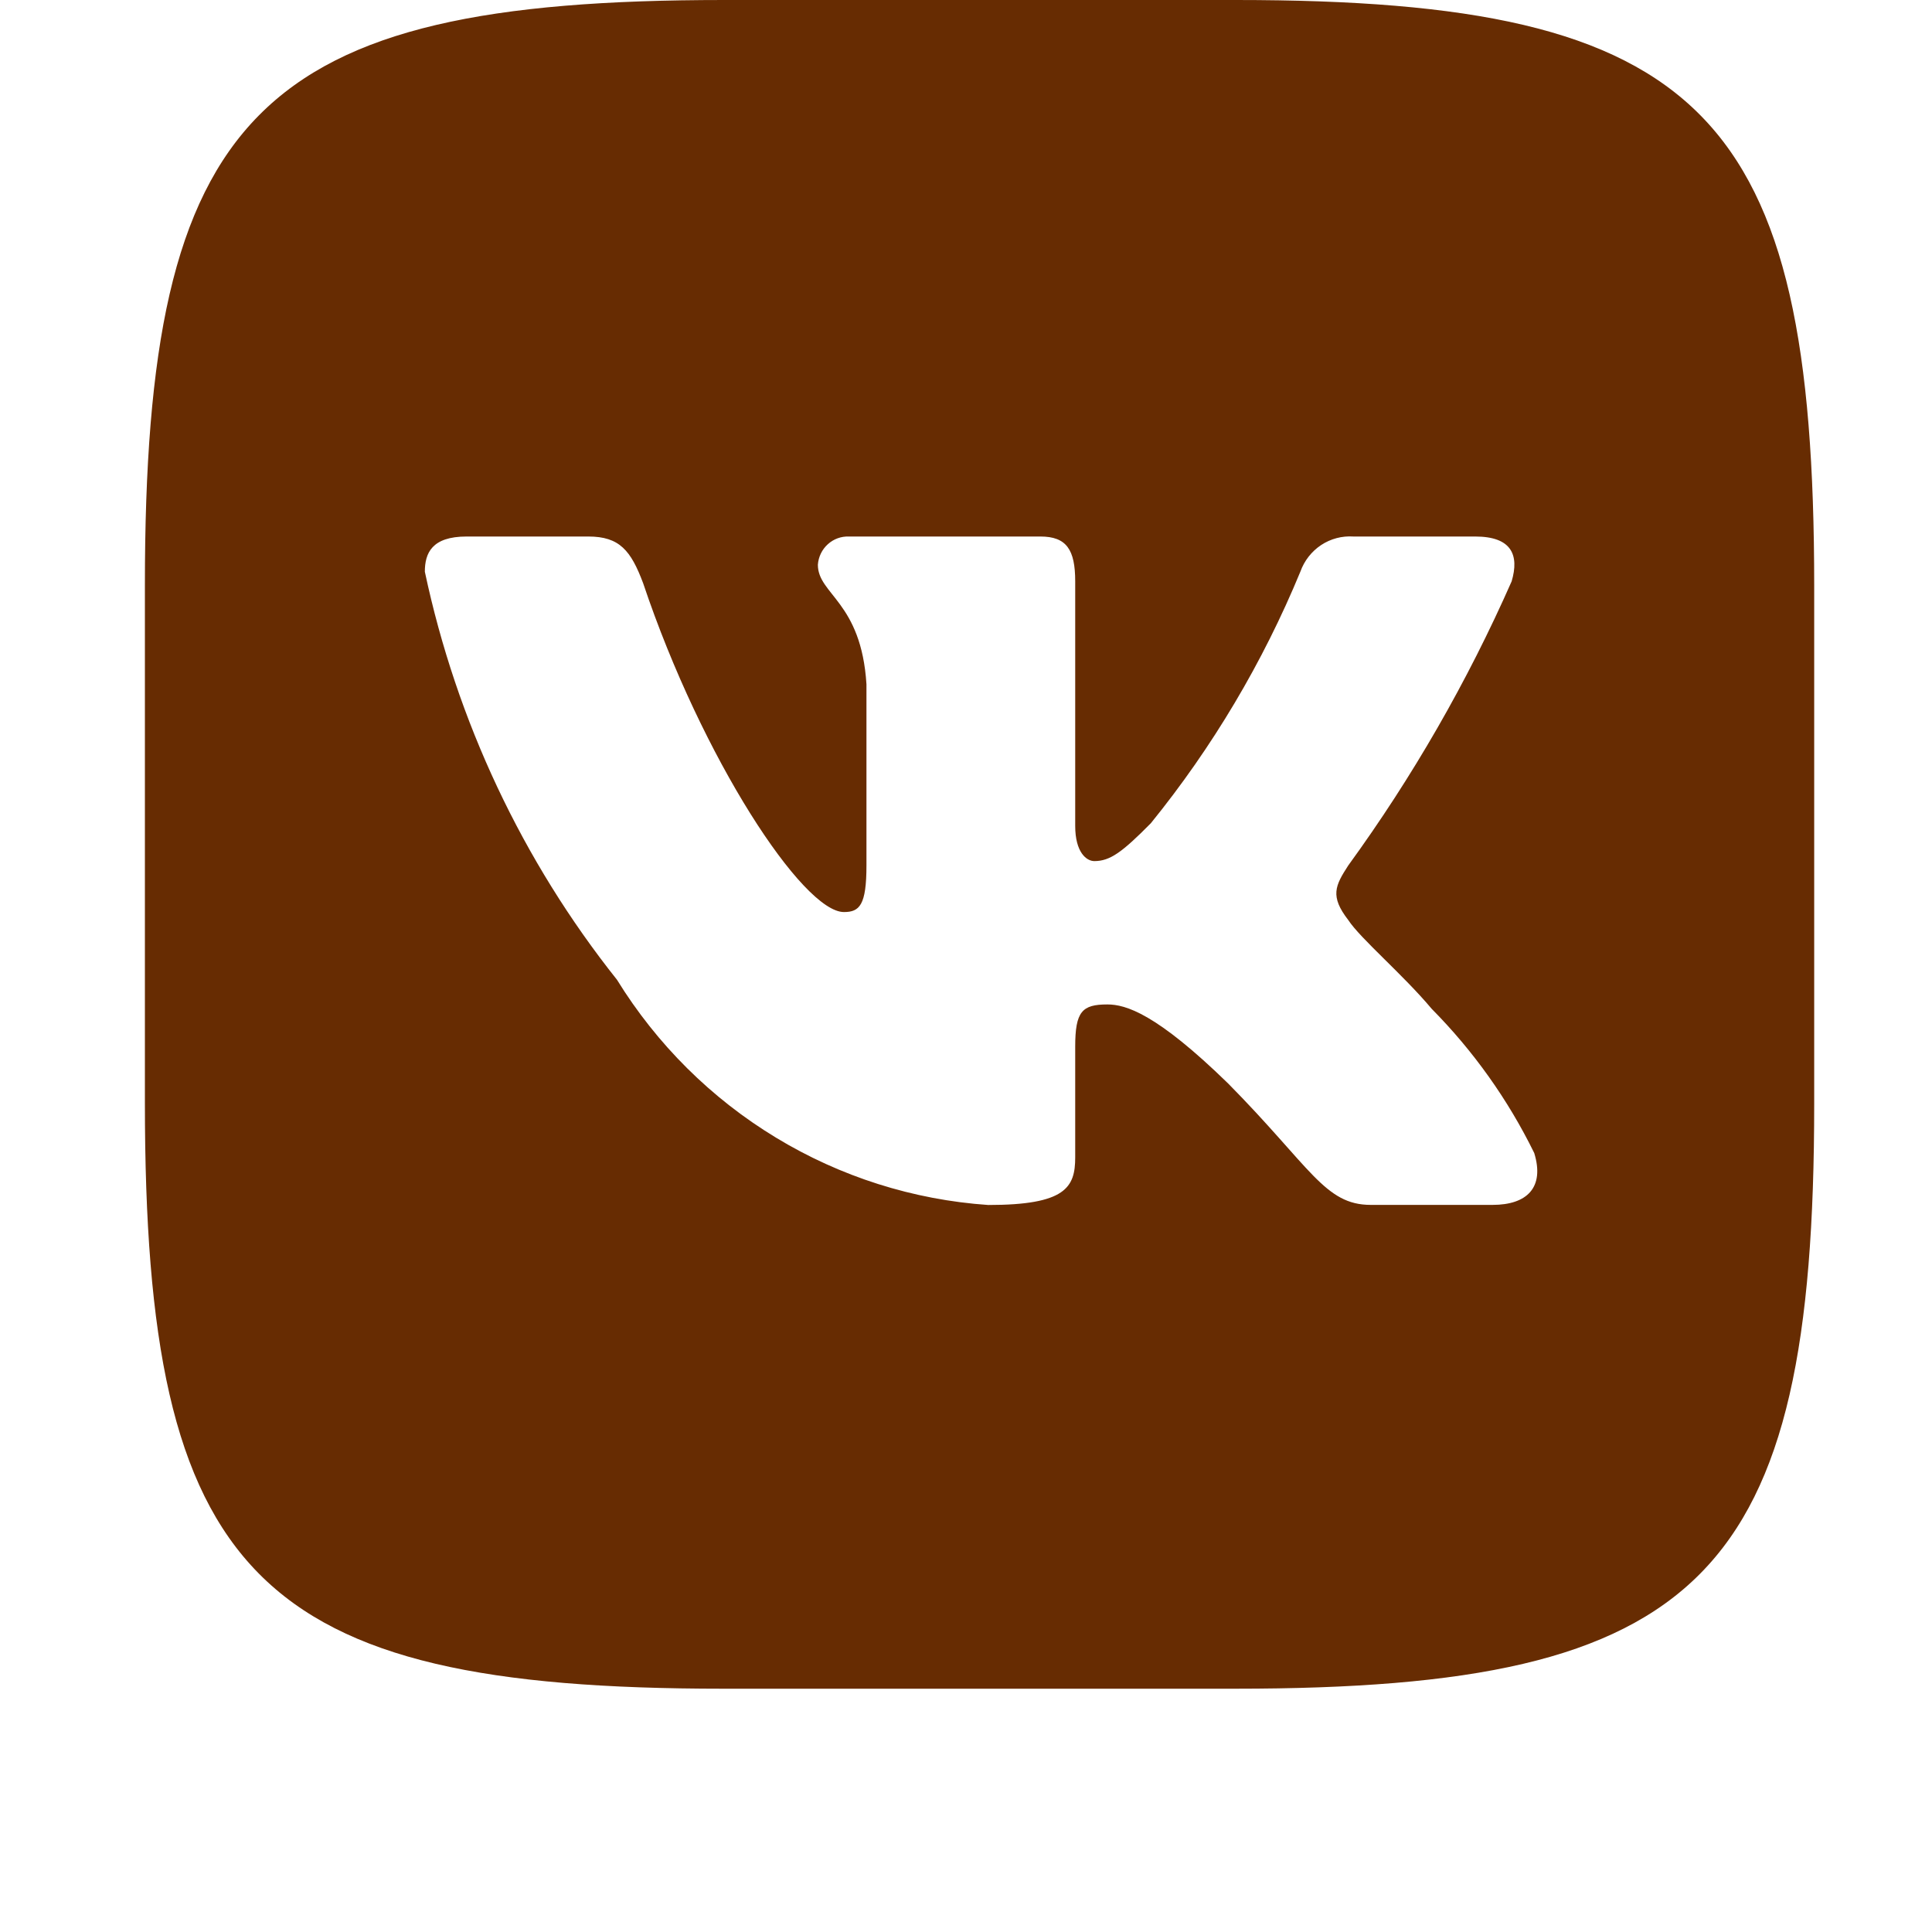
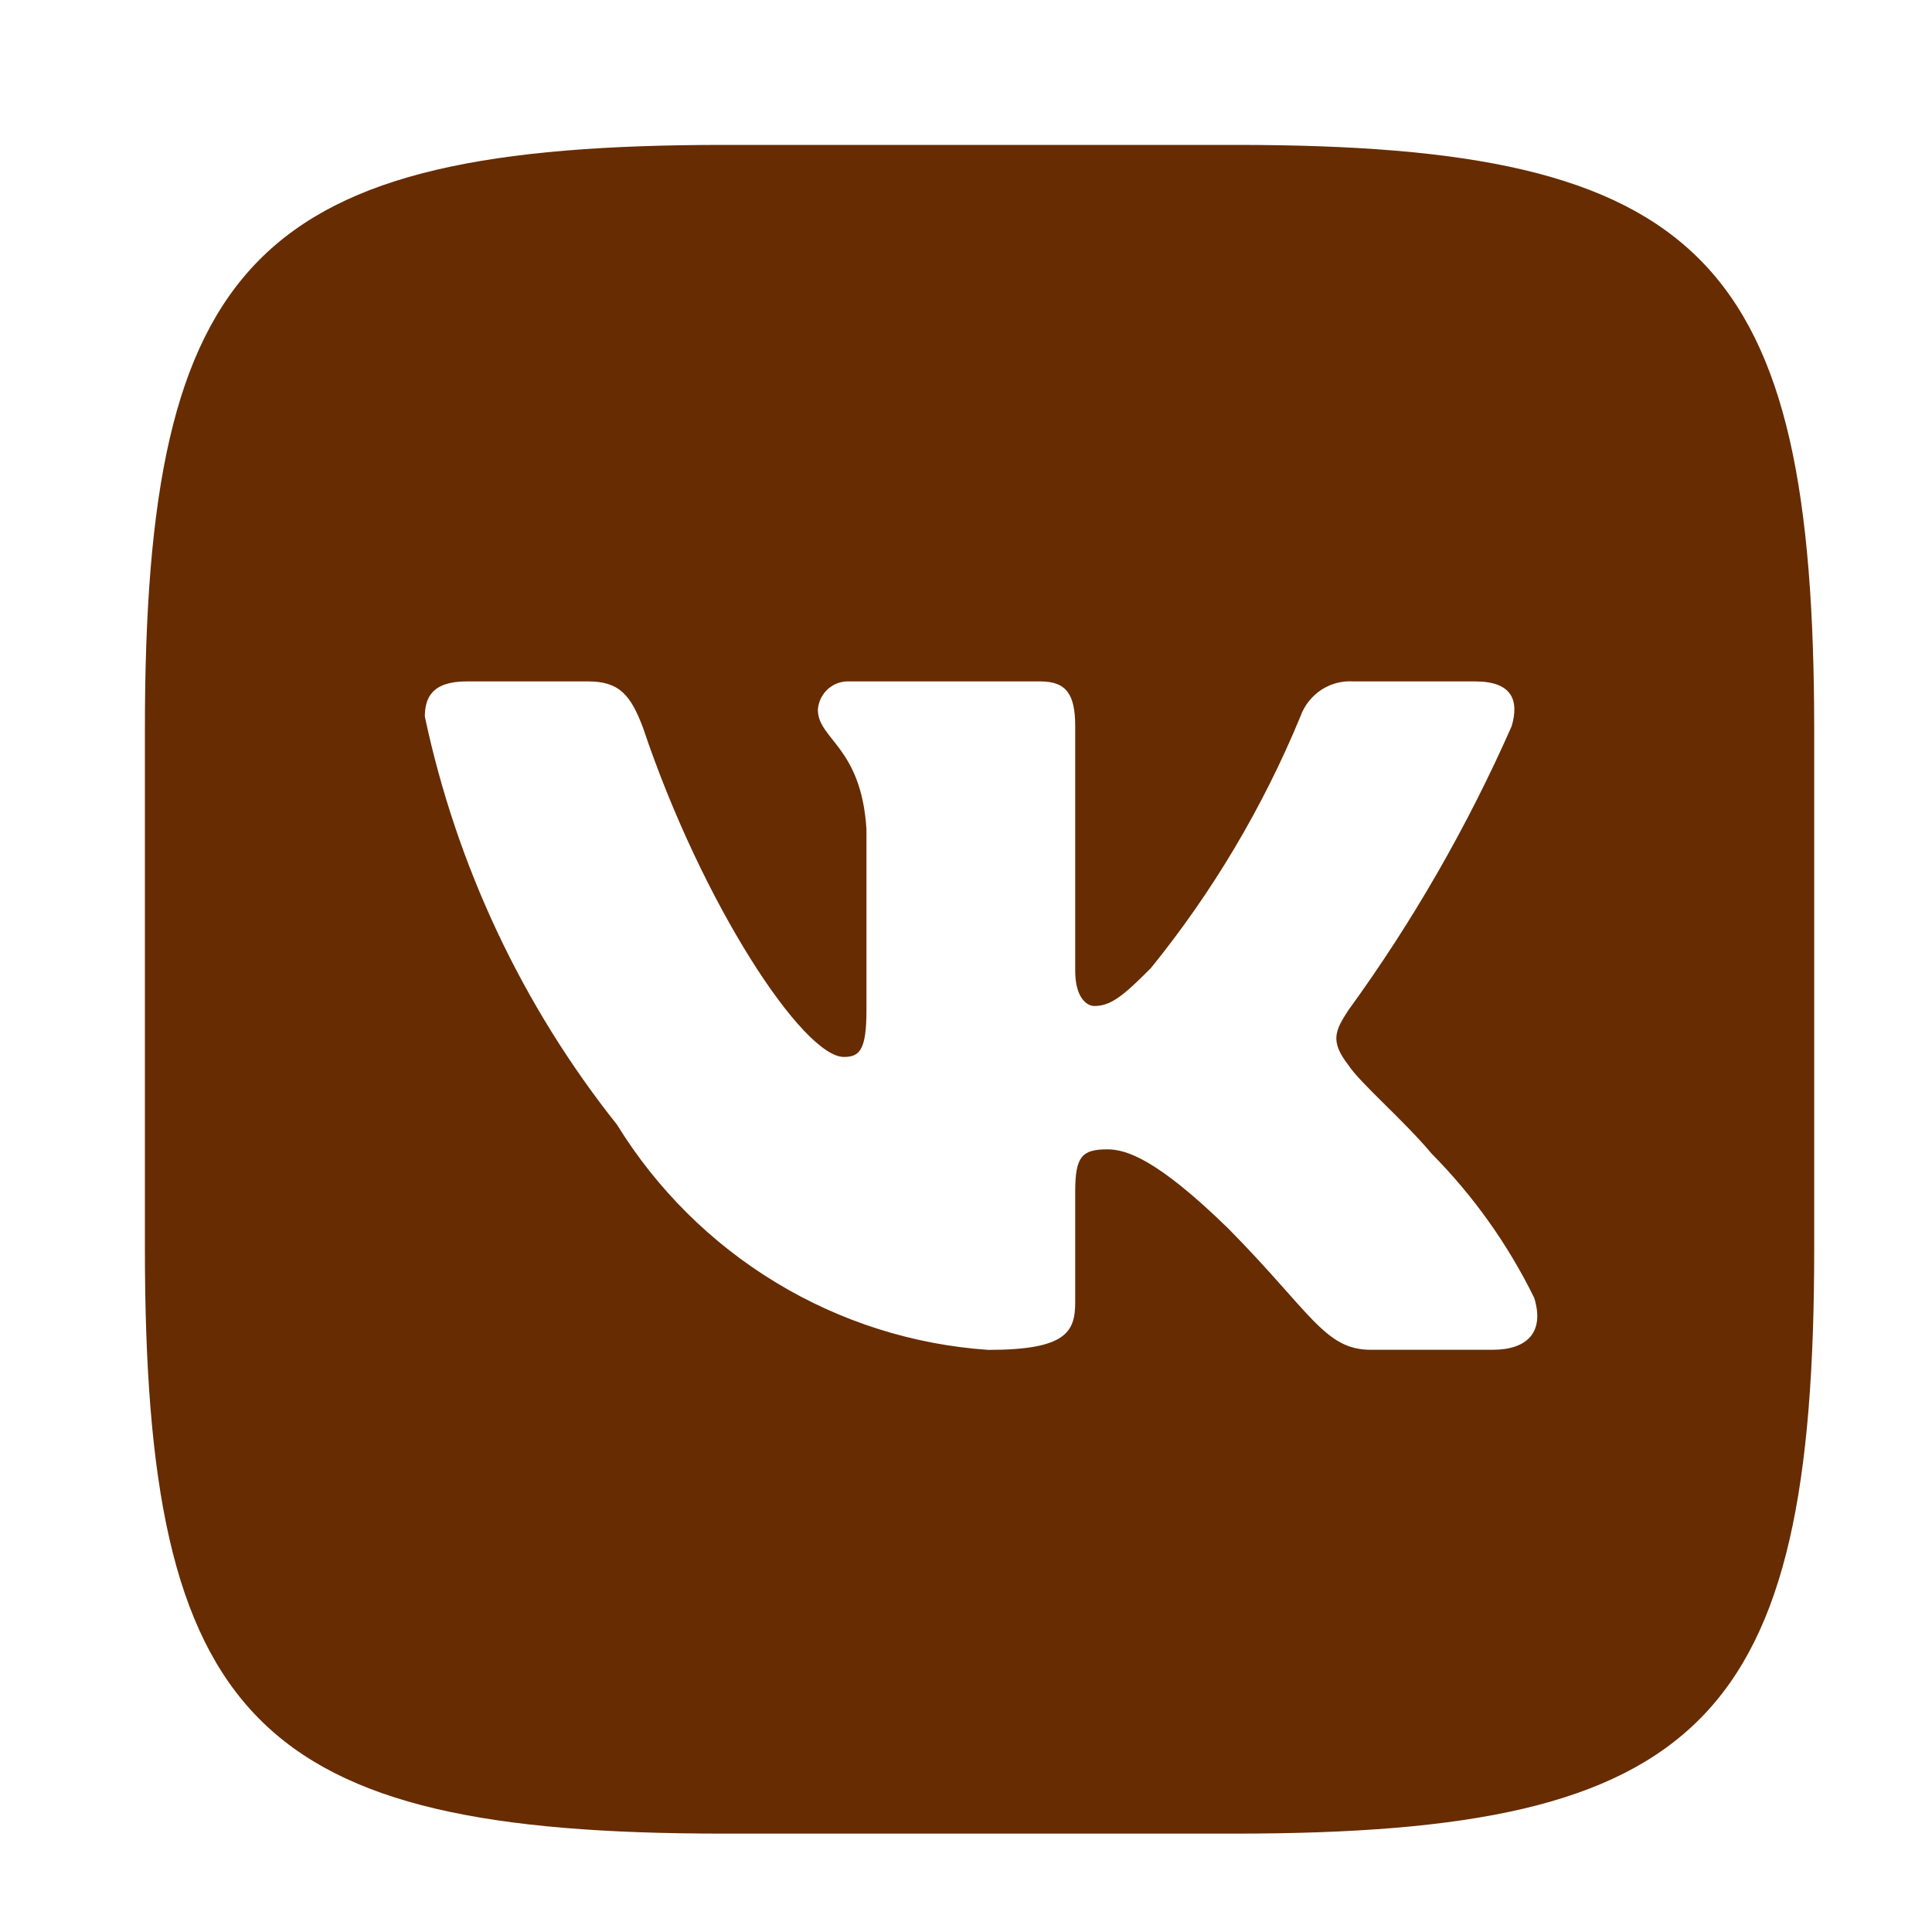
<svg xmlns="http://www.w3.org/2000/svg" width="40" height="40" viewBox="0 0 40 40" fill="none">
-   <path d="M25.591 0H14.989C5.302 0 3 2.33 3 12.109V22.836C3 32.633 5.286 34.963 14.97 34.963H25.574C35.258 34.963 37.561 32.65 37.561 22.854V12.129C37.561 2.329 35.275 0 25.591 0ZM30.901 24.946H28.38C27.426 24.946 27.139 24.165 25.429 22.434C23.936 20.978 23.305 20.796 22.926 20.796C22.404 20.796 22.261 20.941 22.261 21.67V23.963C22.261 24.584 22.062 24.948 20.46 24.948C18.906 24.841 17.399 24.363 16.063 23.552C14.726 22.742 13.599 21.622 12.774 20.285C10.815 17.822 9.453 14.928 8.796 11.837C8.796 11.454 8.939 11.108 9.66 11.108H12.181C12.829 11.108 13.062 11.4 13.315 12.073C14.538 15.716 16.626 18.883 17.473 18.883C17.797 18.883 17.939 18.738 17.939 17.919V14.167C17.832 12.456 16.933 12.31 16.933 11.692C16.945 11.528 17.019 11.376 17.14 11.267C17.26 11.158 17.418 11.101 17.58 11.108H21.541C22.081 11.108 22.261 11.38 22.261 12.036V17.099C22.261 17.646 22.494 17.828 22.657 17.828C22.982 17.828 23.232 17.646 23.827 17.044C25.104 15.469 26.147 13.714 26.923 11.835C27.003 11.61 27.154 11.417 27.352 11.285C27.55 11.154 27.785 11.092 28.021 11.108H30.542C31.297 11.108 31.458 11.491 31.297 12.036C30.38 14.114 29.246 16.086 27.914 17.919C27.642 18.338 27.533 18.556 27.914 19.048C28.164 19.431 29.047 20.177 29.642 20.887C30.505 21.759 31.223 22.767 31.765 23.873C31.982 24.582 31.62 24.946 30.901 24.946Z" fill="#672C02" />
+   <path d="M25.591 3H14.989C5.302 3 3 5.33 3 15.109V25.836C3 35.633 5.286 37.963 14.97 37.963H25.574C35.258 37.963 37.561 35.65 37.561 25.854V15.129C37.561 5.329 35.275 3 25.591 3ZM30.901 27.946H28.38C27.426 27.946 27.139 27.165 25.429 25.434C23.936 23.978 23.305 23.796 22.926 23.796C22.404 23.796 22.261 23.941 22.261 24.67V26.963C22.261 27.584 22.062 27.948 20.46 27.948C18.906 27.841 17.399 27.363 16.063 26.552C14.726 25.742 13.599 24.622 12.774 23.285C10.815 20.822 9.453 17.928 8.796 14.837C8.796 14.454 8.939 14.108 9.66 14.108H12.181C12.829 14.108 13.062 14.4 13.315 15.073C14.538 18.716 16.626 21.883 17.473 21.883C17.797 21.883 17.939 21.738 17.939 20.919V17.167C17.832 15.456 16.933 15.31 16.933 14.692C16.945 14.528 17.019 14.376 17.14 14.267C17.26 14.158 17.418 14.101 17.58 14.108H21.541C22.081 14.108 22.261 14.38 22.261 15.036V20.099C22.261 20.646 22.494 20.828 22.657 20.828C22.982 20.828 23.232 20.646 23.827 20.044C25.104 18.469 26.147 16.714 26.923 14.835C27.003 14.61 27.154 14.417 27.352 14.285C27.55 14.154 27.785 14.092 28.021 14.108H30.542C31.297 14.108 31.458 14.491 31.297 15.036C30.38 17.113 29.246 19.086 27.914 20.919C27.642 21.338 27.533 21.556 27.914 22.048C28.164 22.431 29.047 23.177 29.642 23.887C30.505 24.759 31.223 25.767 31.765 26.873C31.982 27.582 31.62 27.946 30.901 27.946Z" fill="#672C02" />
</svg>
